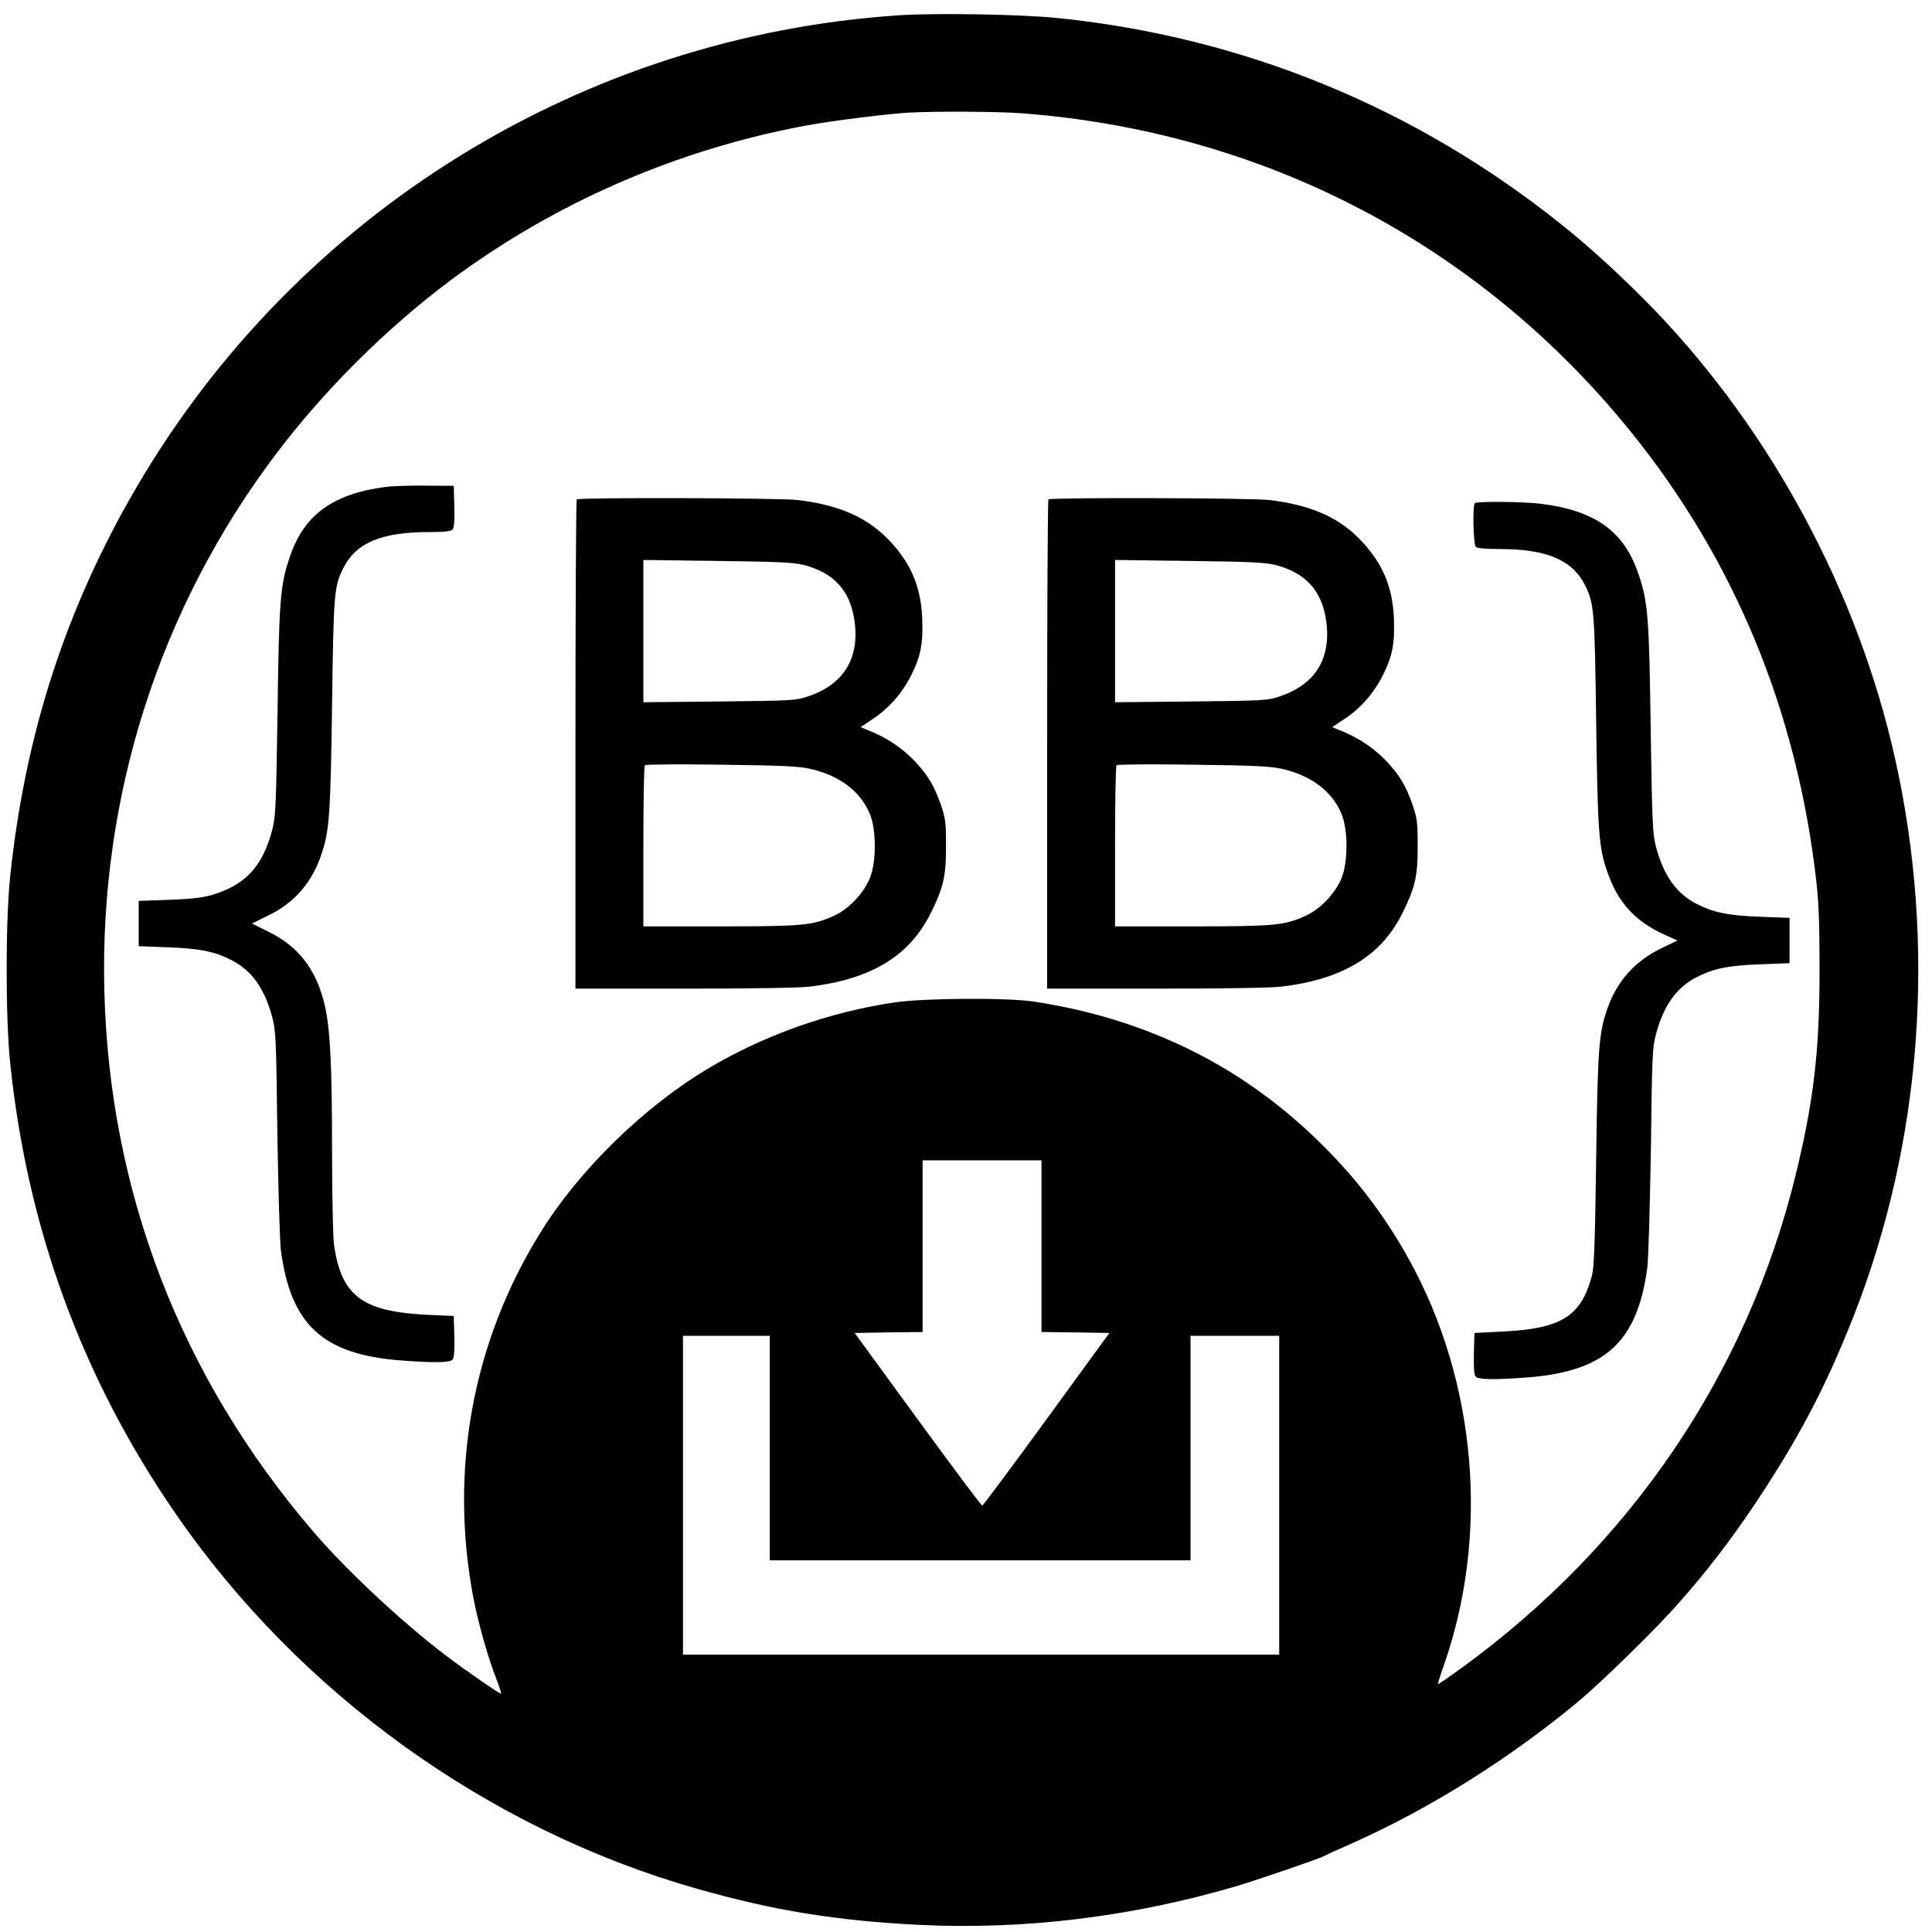
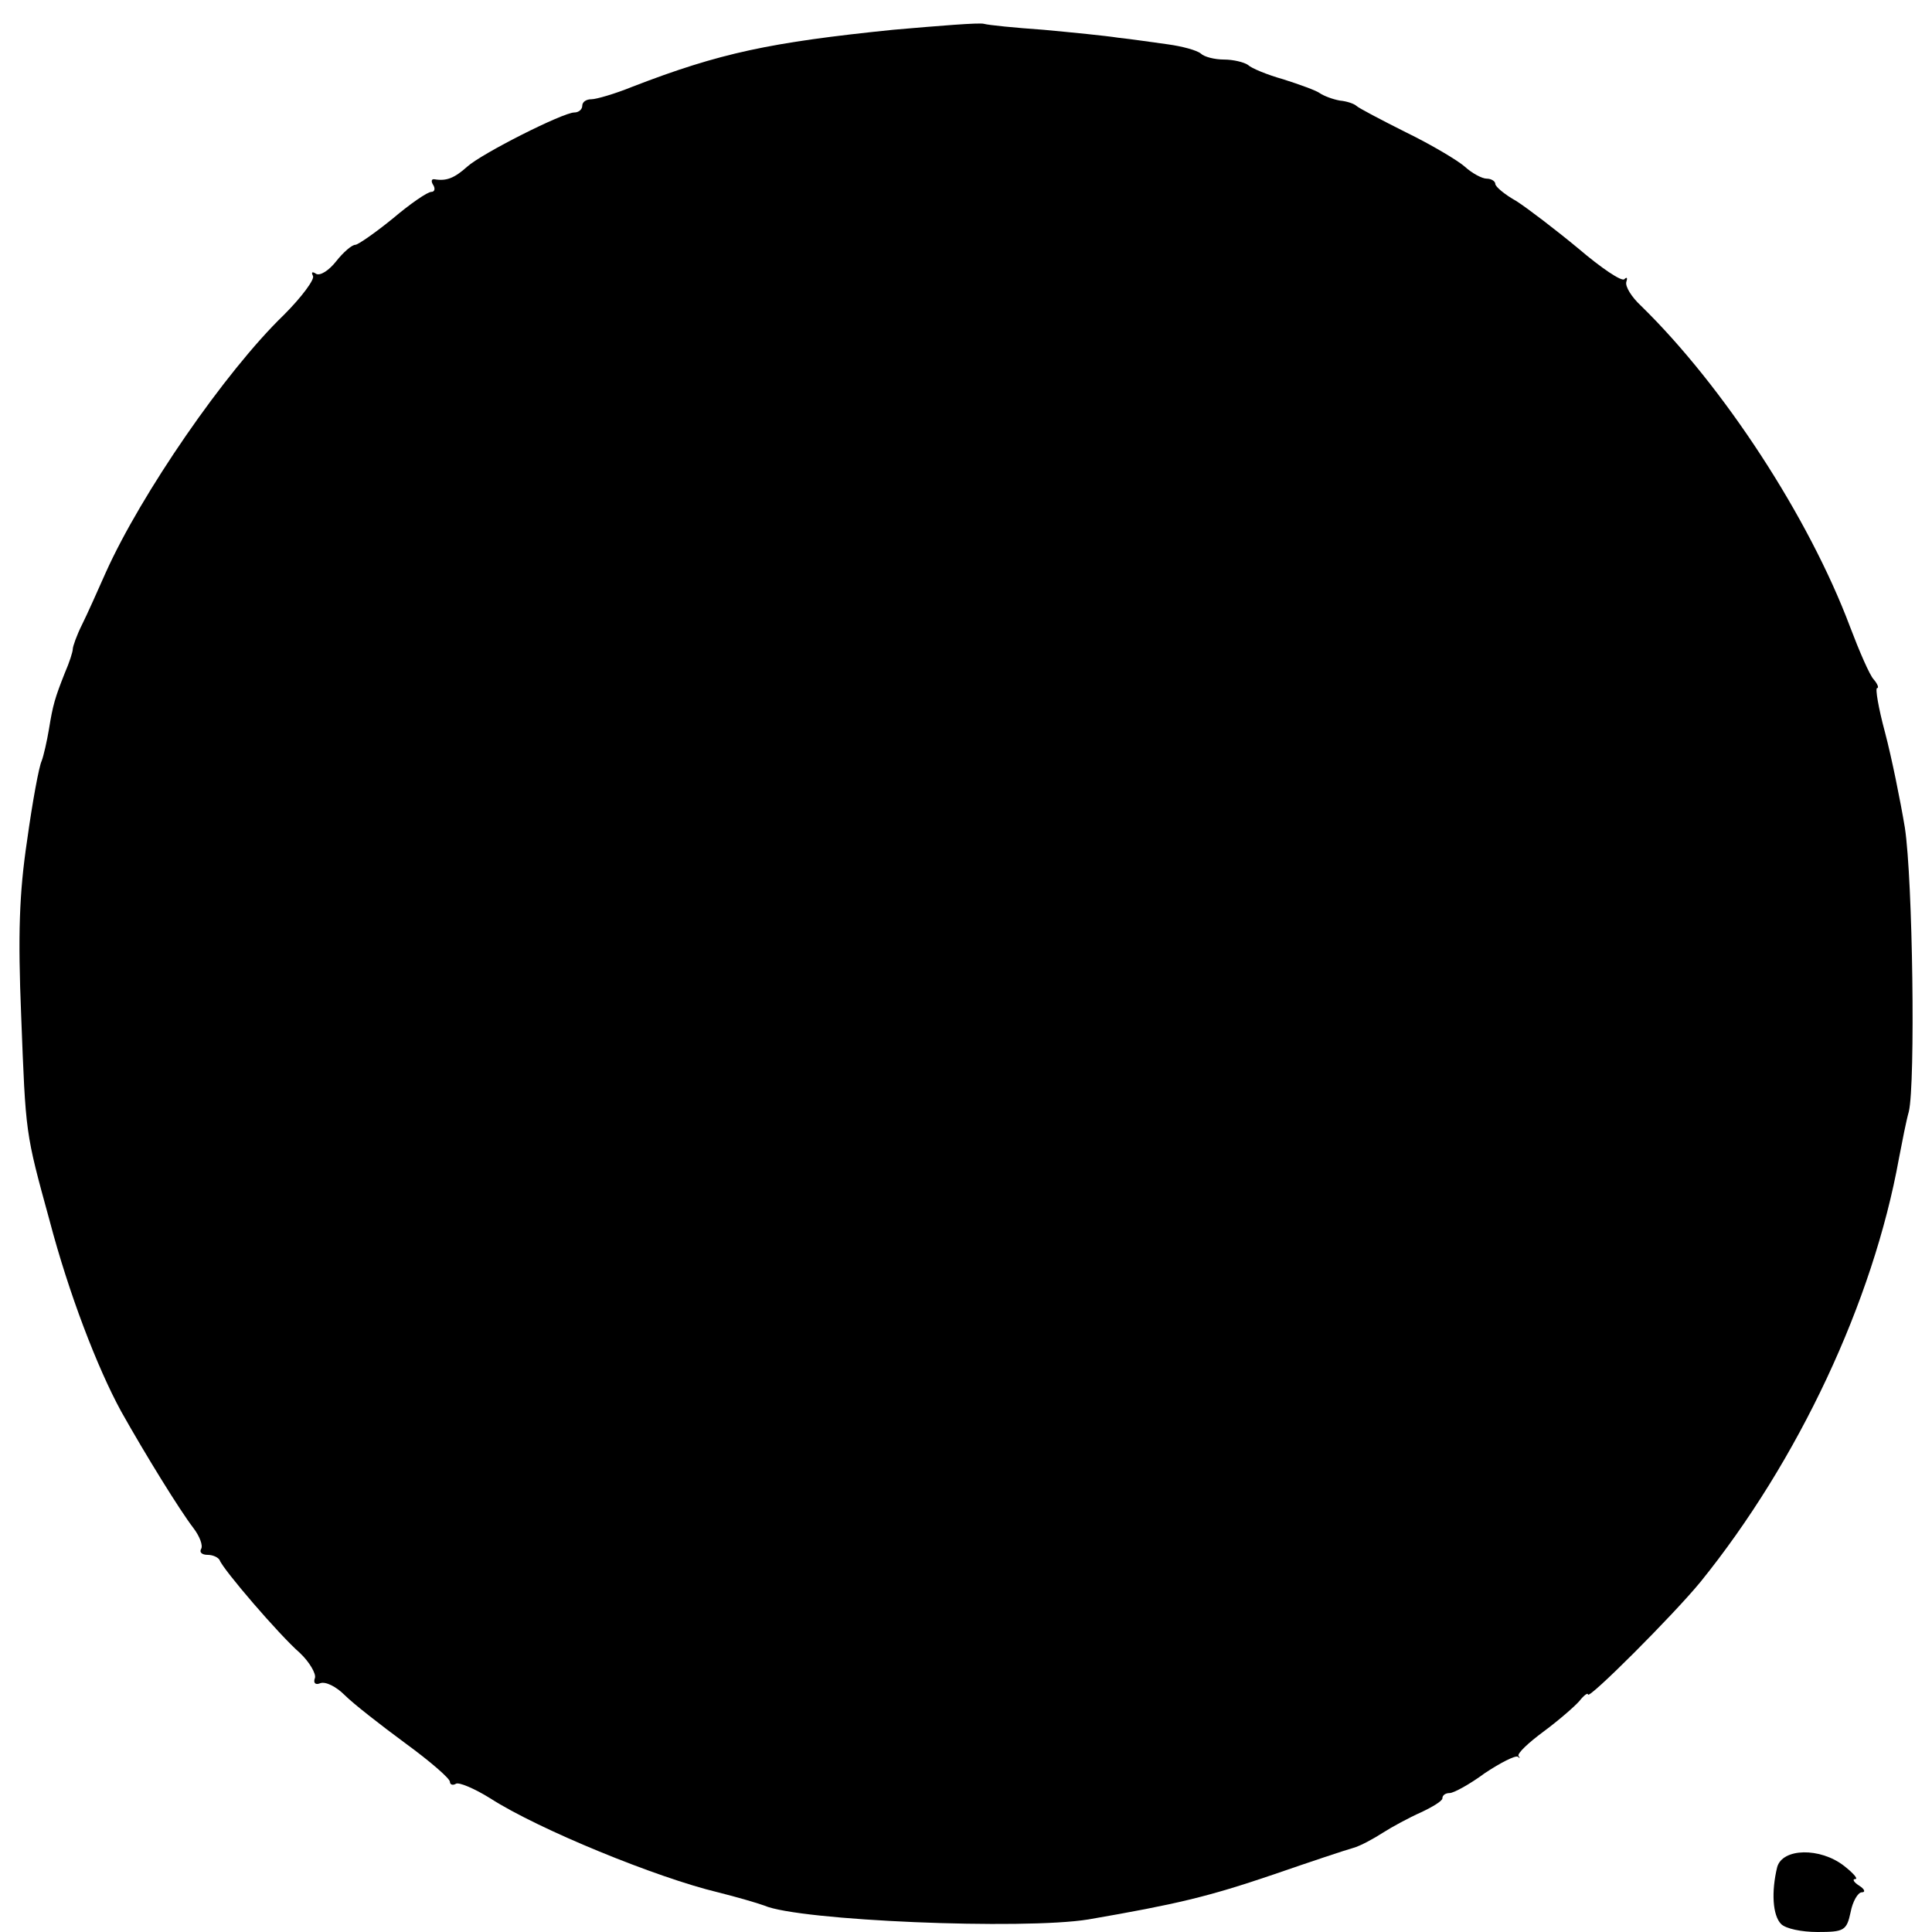
- <svg xmlns="http://www.w3.org/2000/svg" version="1.0" width="1024pt" height="1024pt" viewBox="0 0 1024 1024" preserveAspectRatio="xMidYMid meet">
-   <g transform="translate(0,1024) scale(0.1,-0.1)" fill="#000000" stroke="none">
-     <path d="M4765 10159 c-1677 -111 -3192 -1049 -4041 -2501 -374 -639 -591 -1309 -670 -2063 -25 -238 -25 -752 0 -990 91 -876 381 -1667 873 -2382 656 -956 1661 -1680 2768 -1994 404 -115 736 -169 1173 -191 556 -28 1131 42 1682 204 109 32 432 143 462 158 9 5 83 39 165 75 408 183 822 443 1189 747 123 103 417 390 532 522 145 164 267 322 391 506 240 357 386 634 536 1015 363 925 440 1973 218 2960 -196 874 -650 1720 -1267 2365 -159 165 -336 329 -495 456 -777 624 -1692 999 -2681 1099 -189 19 -645 27 -835 14z m645 -519 c1287 -96 2430 -693 3235 -1690 550 -681 880 -1482 982 -2382 13 -113 17 -235 17 -468 0 -433 -31 -698 -129 -1097 -258 -1045 -872 -1951 -1765 -2601 -68 -50 -126 -89 -128 -88 -2 2 11 44 28 92 246 694 178 1506 -180 2155 -125 226 -270 420 -455 604 -418 420 -933 676 -1540 767 -141 21 -589 18 -740 -6 -345 -52 -682 -172 -976 -346 -344 -204 -690 -541 -896 -875 -360 -581 -483 -1261 -353 -1939 25 -129 76 -310 119 -420 17 -44 29 -81 27 -83 -4 -4 -191 125 -291 201 -236 179 -531 455 -707 661 -701 819 -1078 1797 -1105 2865 -26 1030 293 2027 908 2841 256 340 586 668 924 921 552 412 1203 696 1890 823 137 25 421 61 540 68 141 8 470 6 595 -3z m110 -6005 l0 -455 180 -2 180 -3 -332 -456 c-183 -251 -337 -458 -342 -459 -4 -1 -158 205 -342 457 l-334 458 180 3 180 2 0 455 0 455 315 0 315 0 0 -455z m-1440 -1070 l0 -595 1115 0 1115 0 0 595 0 595 235 0 235 0 0 -845 0 -845 -1580 0 -1580 0 0 845 0 845 230 0 230 0 0 -595z" />
-     <path d="M2043 7659 c-277 -36 -430 -147 -505 -365 -53 -153 -59 -230 -67 -829 -8 -512 -10 -555 -29 -627 -51 -189 -138 -284 -307 -338 -55 -17 -105 -24 -235 -29 l-165 -6 0 -120 0 -120 155 -6 c172 -6 251 -23 343 -71 103 -55 169 -148 209 -296 20 -72 22 -114 28 -617 5 -301 13 -578 19 -625 53 -391 221 -547 628 -580 179 -14 268 -13 282 4 8 9 11 51 9 122 l-3 109 -137 6 c-349 17 -459 99 -498 374 -5 39 -10 259 -10 490 0 462 -10 657 -40 782 -44 185 -138 307 -298 385 l-87 43 87 43 c140 68 231 173 282 325 42 124 48 213 56 792 8 595 11 628 60 725 68 134 203 190 455 190 84 0 115 4 124 14 8 9 11 51 9 122 l-3 109 -150 1 c-82 1 -178 -2 -212 -7z" />
-     <path d="M3057 7593 c-4 -3 -7 -588 -7 -1300 l0 -1293 578 0 c358 0 611 4 667 11 324 40 525 162 638 389 68 137 82 198 81 360 0 121 -3 143 -27 214 -35 100 -67 154 -134 227 -63 67 -141 122 -229 159 l-63 26 63 42 c87 57 157 137 205 232 52 104 64 169 59 305 -8 173 -65 301 -189 425 -113 113 -264 176 -474 200 -99 11 -1158 14 -1168 3z m1201 -347 c162 -41 248 -136 271 -296 28 -201 -58 -339 -249 -402 -61 -21 -88 -22 -467 -26 l-403 -4 0 377 0 377 393 -5 c317 -4 404 -8 455 -21z m32 -1080 c159 -35 273 -121 322 -244 33 -83 33 -251 -1 -335 -32 -80 -113 -166 -191 -201 -114 -51 -160 -56 -602 -56 l-408 0 0 423 c0 233 3 427 8 431 4 5 185 6 402 3 316 -4 410 -8 470 -21z" />
-     <path d="M5557 7593 c-4 -3 -7 -588 -7 -1300 l0 -1293 578 0 c358 0 611 4 667 11 324 40 525 162 638 389 68 137 82 198 81 360 0 121 -3 143 -27 214 -35 100 -67 154 -134 227 -63 67 -141 122 -229 159 l-63 26 63 42 c87 57 157 137 205 232 52 104 64 169 59 305 -8 173 -65 301 -189 425 -113 113 -264 176 -474 200 -99 11 -1158 14 -1168 3z m1201 -347 c162 -41 248 -136 271 -296 28 -201 -58 -339 -249 -402 -61 -21 -88 -22 -467 -26 l-403 -4 0 377 0 377 393 -5 c317 -4 404 -8 455 -21z m32 -1080 c159 -35 273 -121 322 -244 33 -83 33 -251 -1 -335 -32 -80 -113 -166 -191 -201 -114 -51 -160 -56 -602 -56 l-408 0 0 423 c0 233 3 427 8 431 4 5 185 6 402 3 316 -4 410 -8 470 -21z" />
-     <path d="M7817 7573 c-13 -12 -8 -218 5 -231 8 -8 50 -12 124 -12 251 0 386 -57 454 -190 49 -97 52 -130 60 -725 8 -587 14 -667 59 -796 56 -163 149 -265 310 -336 l62 -28 -82 -39 c-143 -69 -239 -176 -290 -323 -45 -131 -51 -209 -59 -798 -6 -442 -11 -572 -22 -615 -59 -219 -162 -283 -483 -298 l-140 -7 -3 -109 c-2 -71 1 -113 9 -122 14 -17 103 -18 282 -4 407 33 575 189 628 580 6 47 14 324 19 625 6 503 8 545 28 617 40 148 106 241 209 296 92 48 171 65 343 71 l155 6 0 120 0 120 -155 6 c-172 6 -251 23 -343 71 -103 55 -169 148 -209 296 -19 72 -21 115 -29 627 -8 599 -14 676 -67 829 -77 222 -228 330 -516 366 -90 11 -339 14 -349 3z" />
+ <svg xmlns="http://www.w3.org/2000/svg" version="1.0" width="292pt" height="292pt" viewBox="0 0 292 292" preserveAspectRatio="xMidYMid meet">
+   <g transform="translate(0,292) scale(0.1,-0.1)" fill="#000000" stroke="none">
+     <path d="M1350 2875 c-186 -19 -262 -35 -394 -86 -27 -11 -55 -19 -62 -19 -8 0 -14 -4 -14 -10 0 -5 -5 -10 -12 -10 -17 0 -140 -62 -162 -82 -19 -17 -31 -22 -49 -19 -5 1 -6 -3 -2 -9 3 -5 2 -10 -3 -10 -6 0 -32 -18 -58 -40 -27 -22 -53 -40 -57 -40 -5 0 -18 -11 -29 -25 -11 -14 -24 -22 -30 -19 -6 4 -8 3 -5 -3 3 -5 -17 -32 -44 -59 -89 -86 -216 -271 -269 -389 -12 -27 -28 -63 -36 -79 -8 -16 -14 -33 -14 -37 0 -4 -5 -20 -12 -36 -15 -38 -18 -48 -24 -85 -3 -18 -8 -40 -11 -48 -4 -8 -14 -62 -22 -120 -12 -80 -14 -143 -9 -265 7 -181 6 -175 43 -310 29 -110 72 -222 108 -288 37 -66 89 -150 109 -176 10 -13 15 -27 12 -32 -3 -5 1 -9 10 -9 8 0 16 -4 18 -8 5 -14 90 -113 121 -140 15 -14 25 -32 23 -38 -3 -8 1 -11 8 -8 8 3 24 -5 37 -18 13 -13 54 -45 92 -73 37 -27 67 -53 67 -58 0 -4 4 -6 9 -3 4 3 28 -7 52 -22 73 -47 252 -120 344 -142 28 -7 59 -16 70 -20 52 -23 392 -37 490 -21 133 23 180 34 280 68 55 19 109 37 120 40 11 3 31 14 45 23 14 9 40 23 58 31 17 8 32 17 32 21 0 5 5 8 11 8 6 0 30 13 53 30 24 16 46 27 50 25 3 -3 4 -2 1 1 -2 4 15 20 38 37 23 17 47 38 54 46 7 9 13 13 13 10 0 -9 129 120 170 170 148 183 261 424 300 640 5 26 11 57 15 71 10 43 6 350 -6 429 -7 42 -20 106 -30 144 -10 37 -15 67 -12 67 3 0 1 6 -5 13 -6 6 -22 43 -36 80 -62 165 -191 363 -316 485 -14 13 -24 29 -22 36 2 6 1 8 -3 4 -4 -4 -35 17 -69 46 -35 29 -77 61 -94 72 -18 10 -32 22 -32 26 0 4 -6 8 -13 8 -7 0 -22 8 -33 18 -10 9 -50 33 -89 52 -38 19 -72 37 -75 40 -3 3 -14 7 -25 8 -11 2 -24 7 -30 11 -5 4 -30 13 -55 21 -25 7 -49 17 -54 22 -6 4 -22 8 -36 8 -14 0 -30 4 -35 9 -6 5 -28 11 -50 14 -22 3 -56 8 -75 10 -19 3 -70 8 -113 12 -43 3 -83 7 -90 9 -7 2 -68 -3 -137 -9z" />
+     <path d="M2686 98 c-9 -37 -7 -73 6 -86 7 -7 31 -12 55 -12 40 0 44 2 50 30 3 16 11 30 17 30 6 0 4 5 -4 10 -8 5 -11 10 -6 10 5 0 -3 9 -17 20 -36 28 -93 27 -101 -2z" />
  </g>
</svg>
